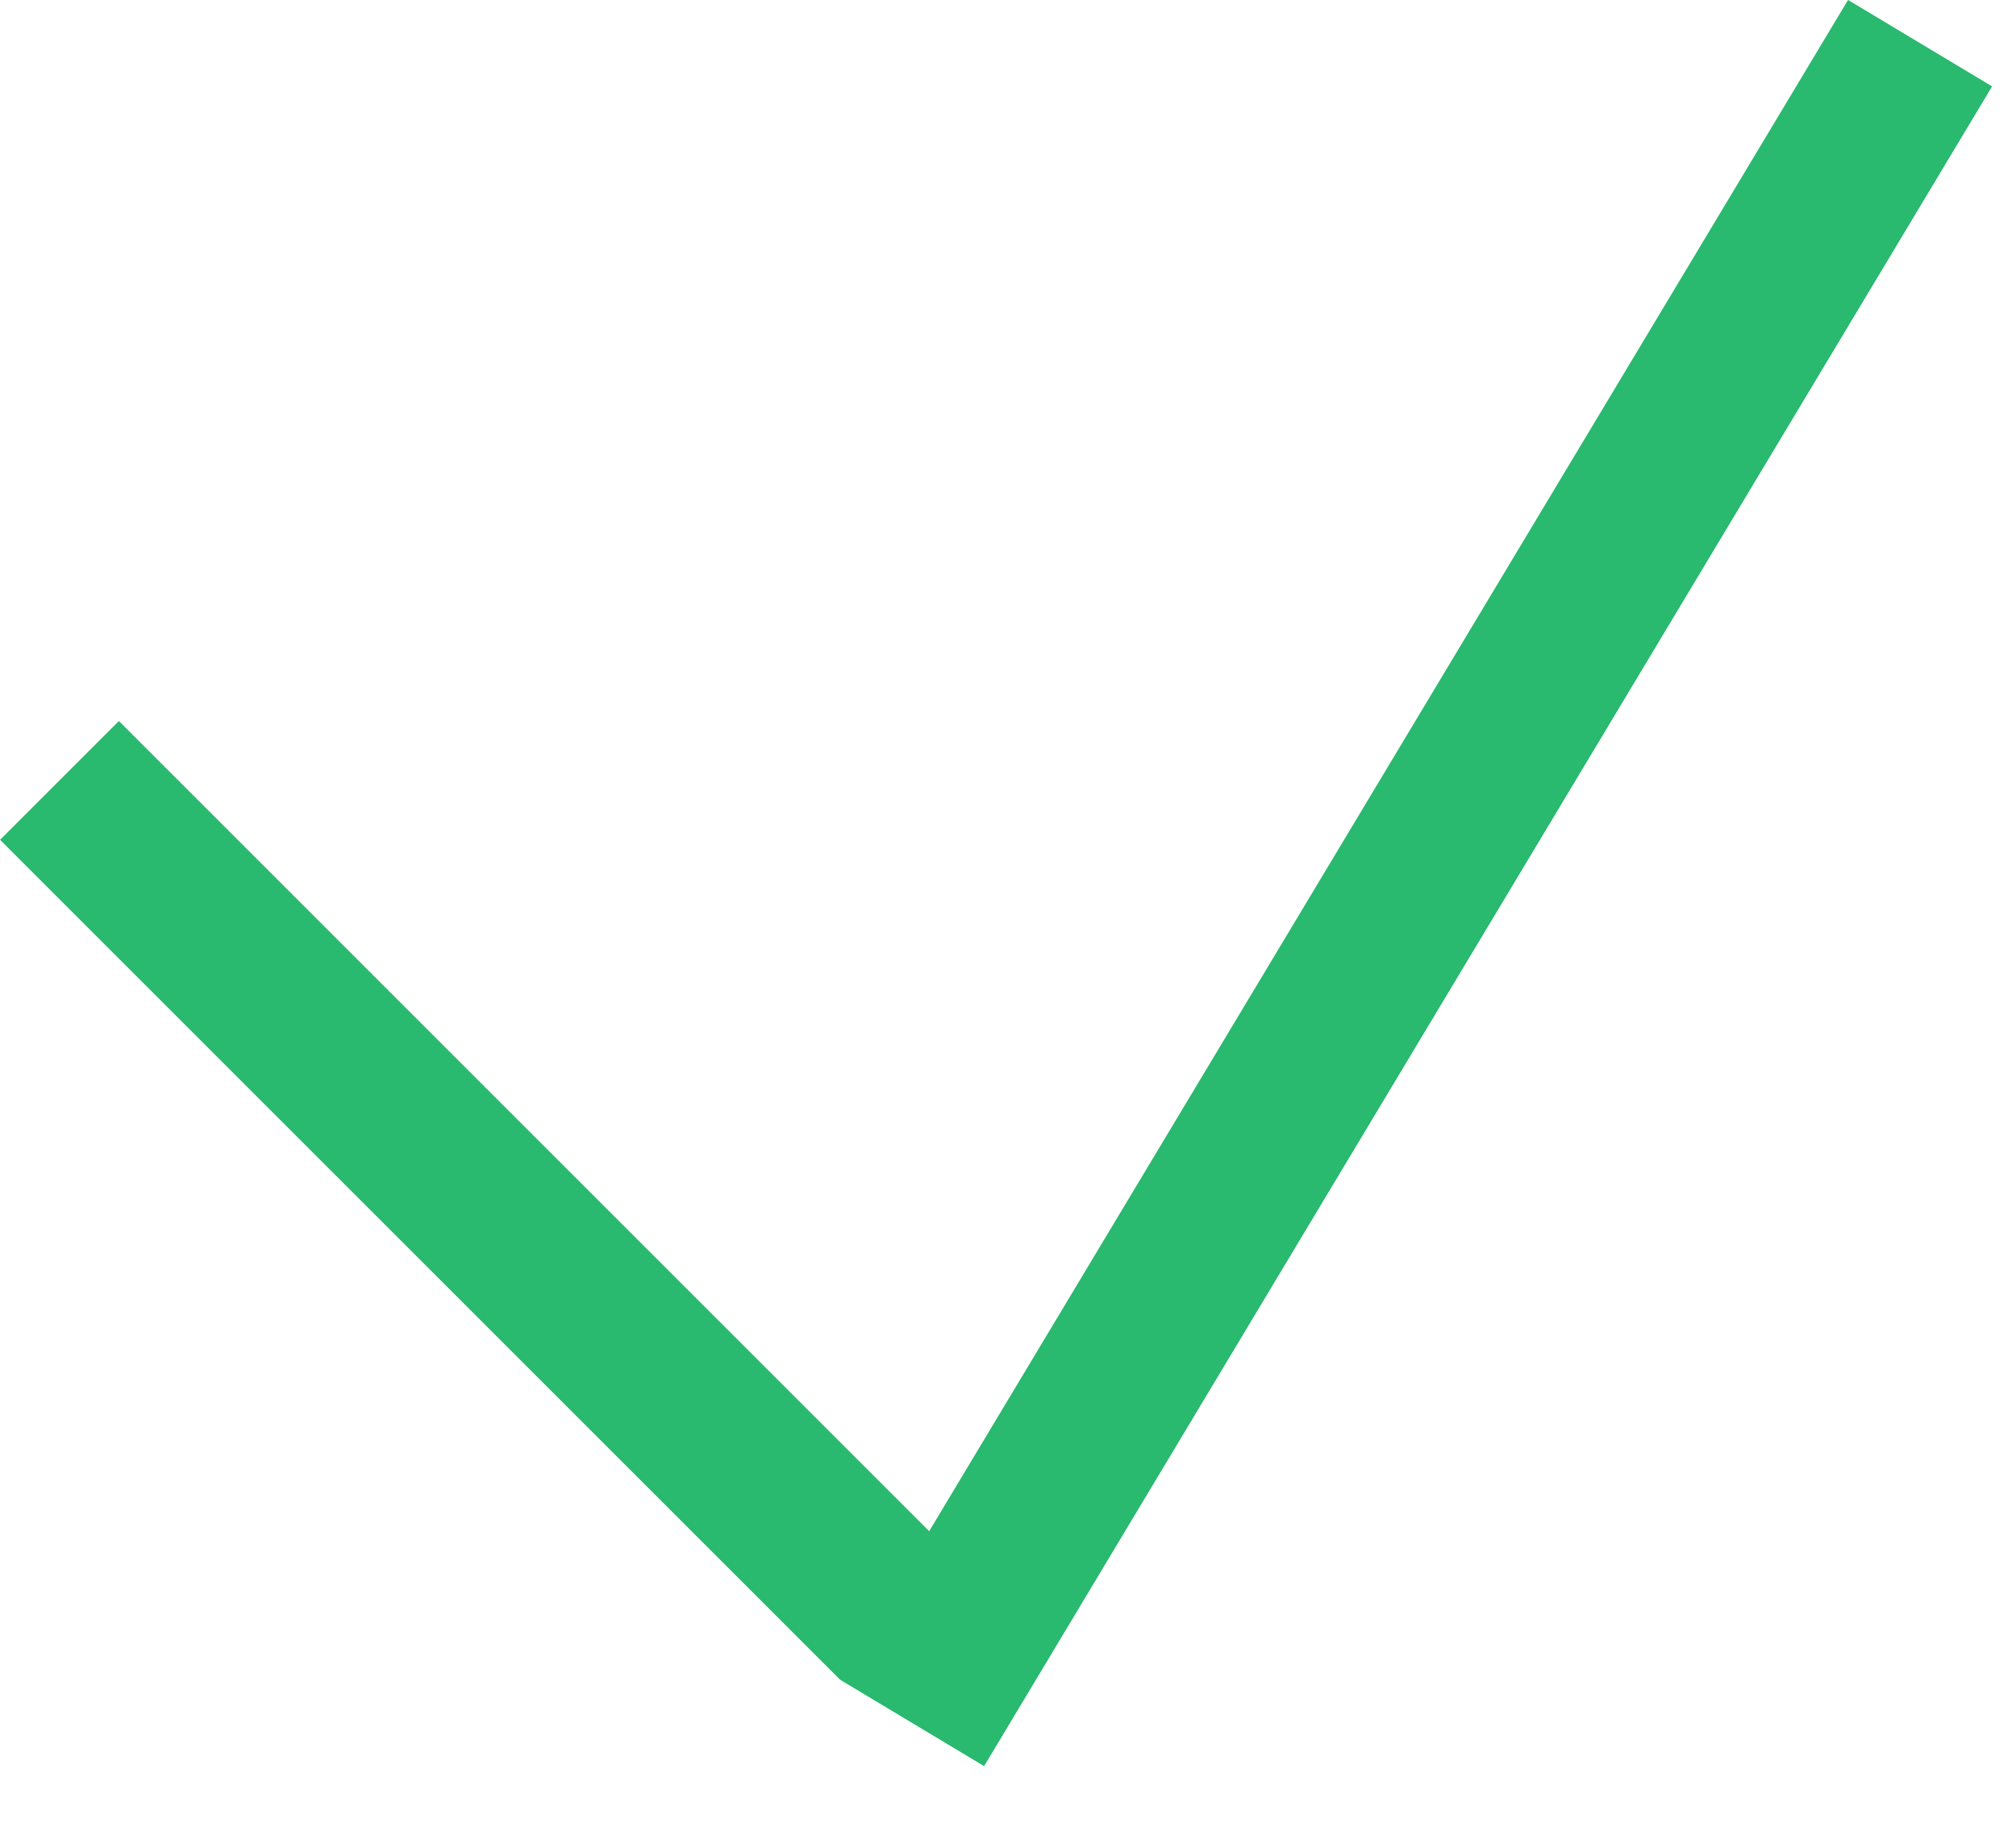
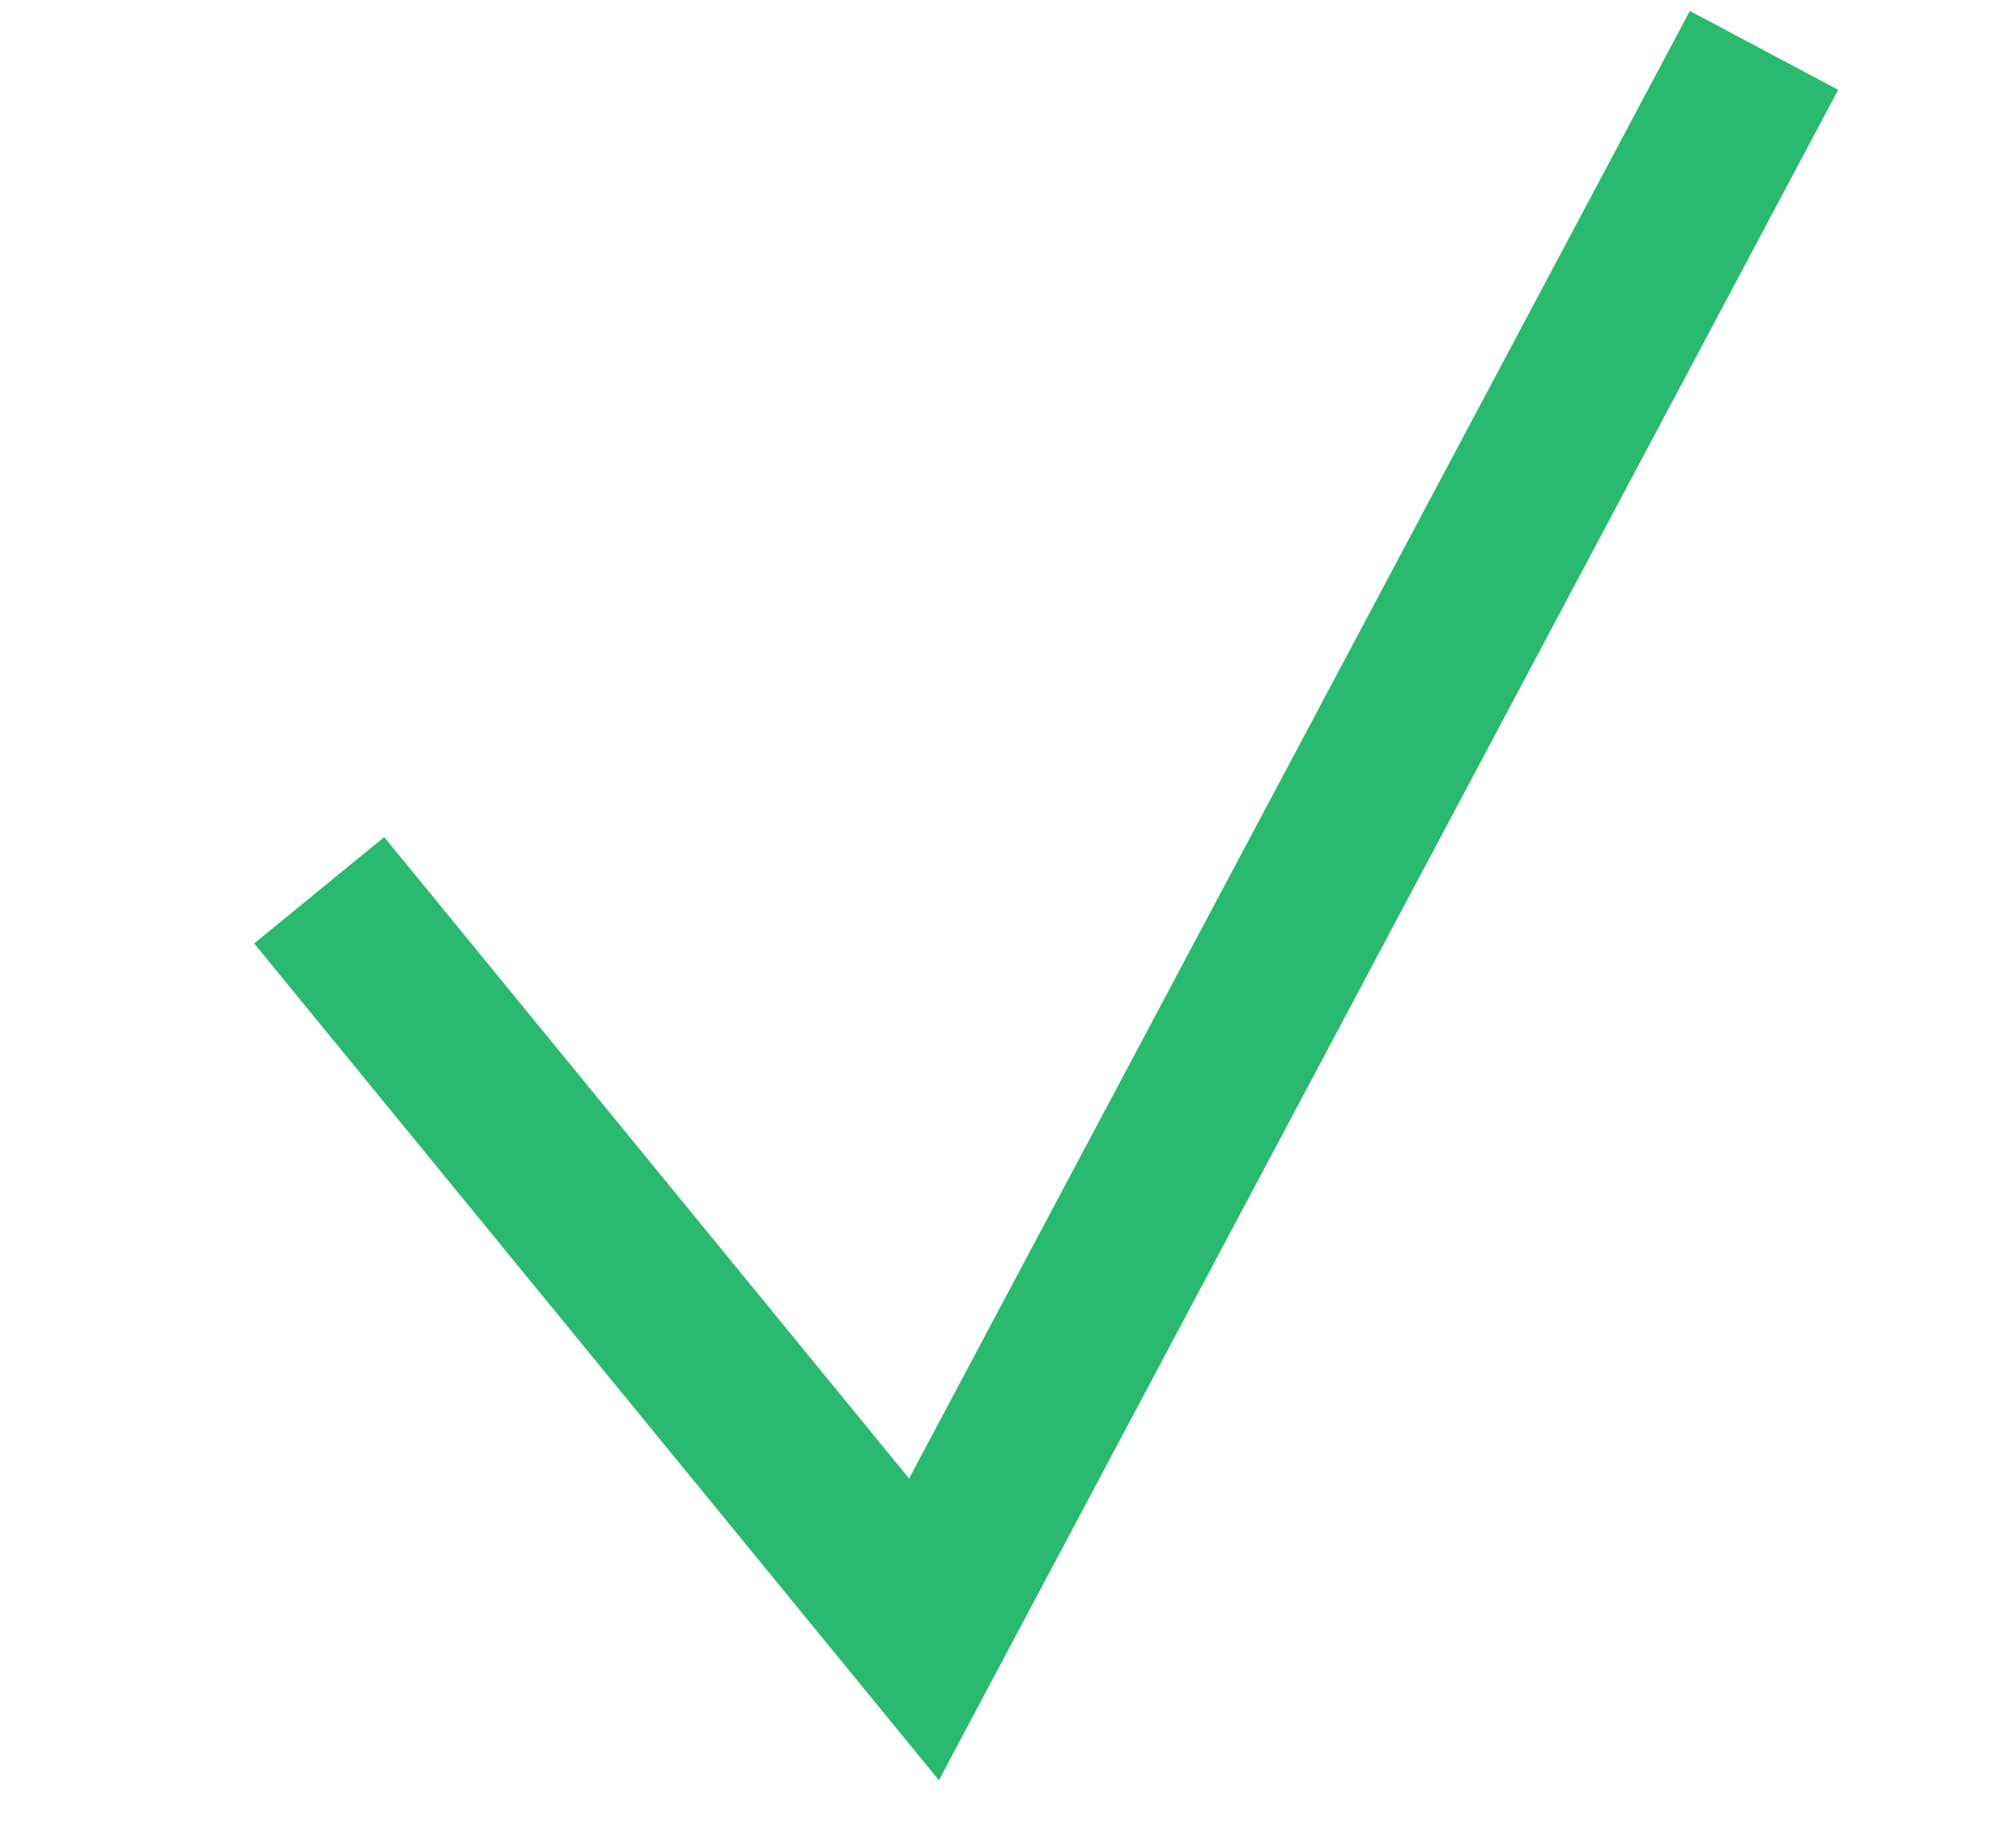
- <svg xmlns="http://www.w3.org/2000/svg" width="12" height="11" viewBox="0 0 12 11" fill="none">
-   <line x1="0.354" y1="4.646" x2="5.354" y2="9.646" stroke="#29B96F" />
-   <line x1="11.429" y1="0.257" x2="5.429" y2="10.257" stroke="#29B96F" />
+ <svg xmlns="http://www.w3.org/2000/svg" version="1.1" id="Ebene_1" x="0px" y="0px" viewBox="0 0 12 11" style="enable-background:new 0 0 12 11;" xml:space="preserve">
+   <style type="text/css">
+ 	.st0{fill:none;stroke:#29B96F;}
+ </style>
+   <polyline class="st0" points="10.5,0.3 5.5,9.7 1.9,5.3 " />
</svg>
